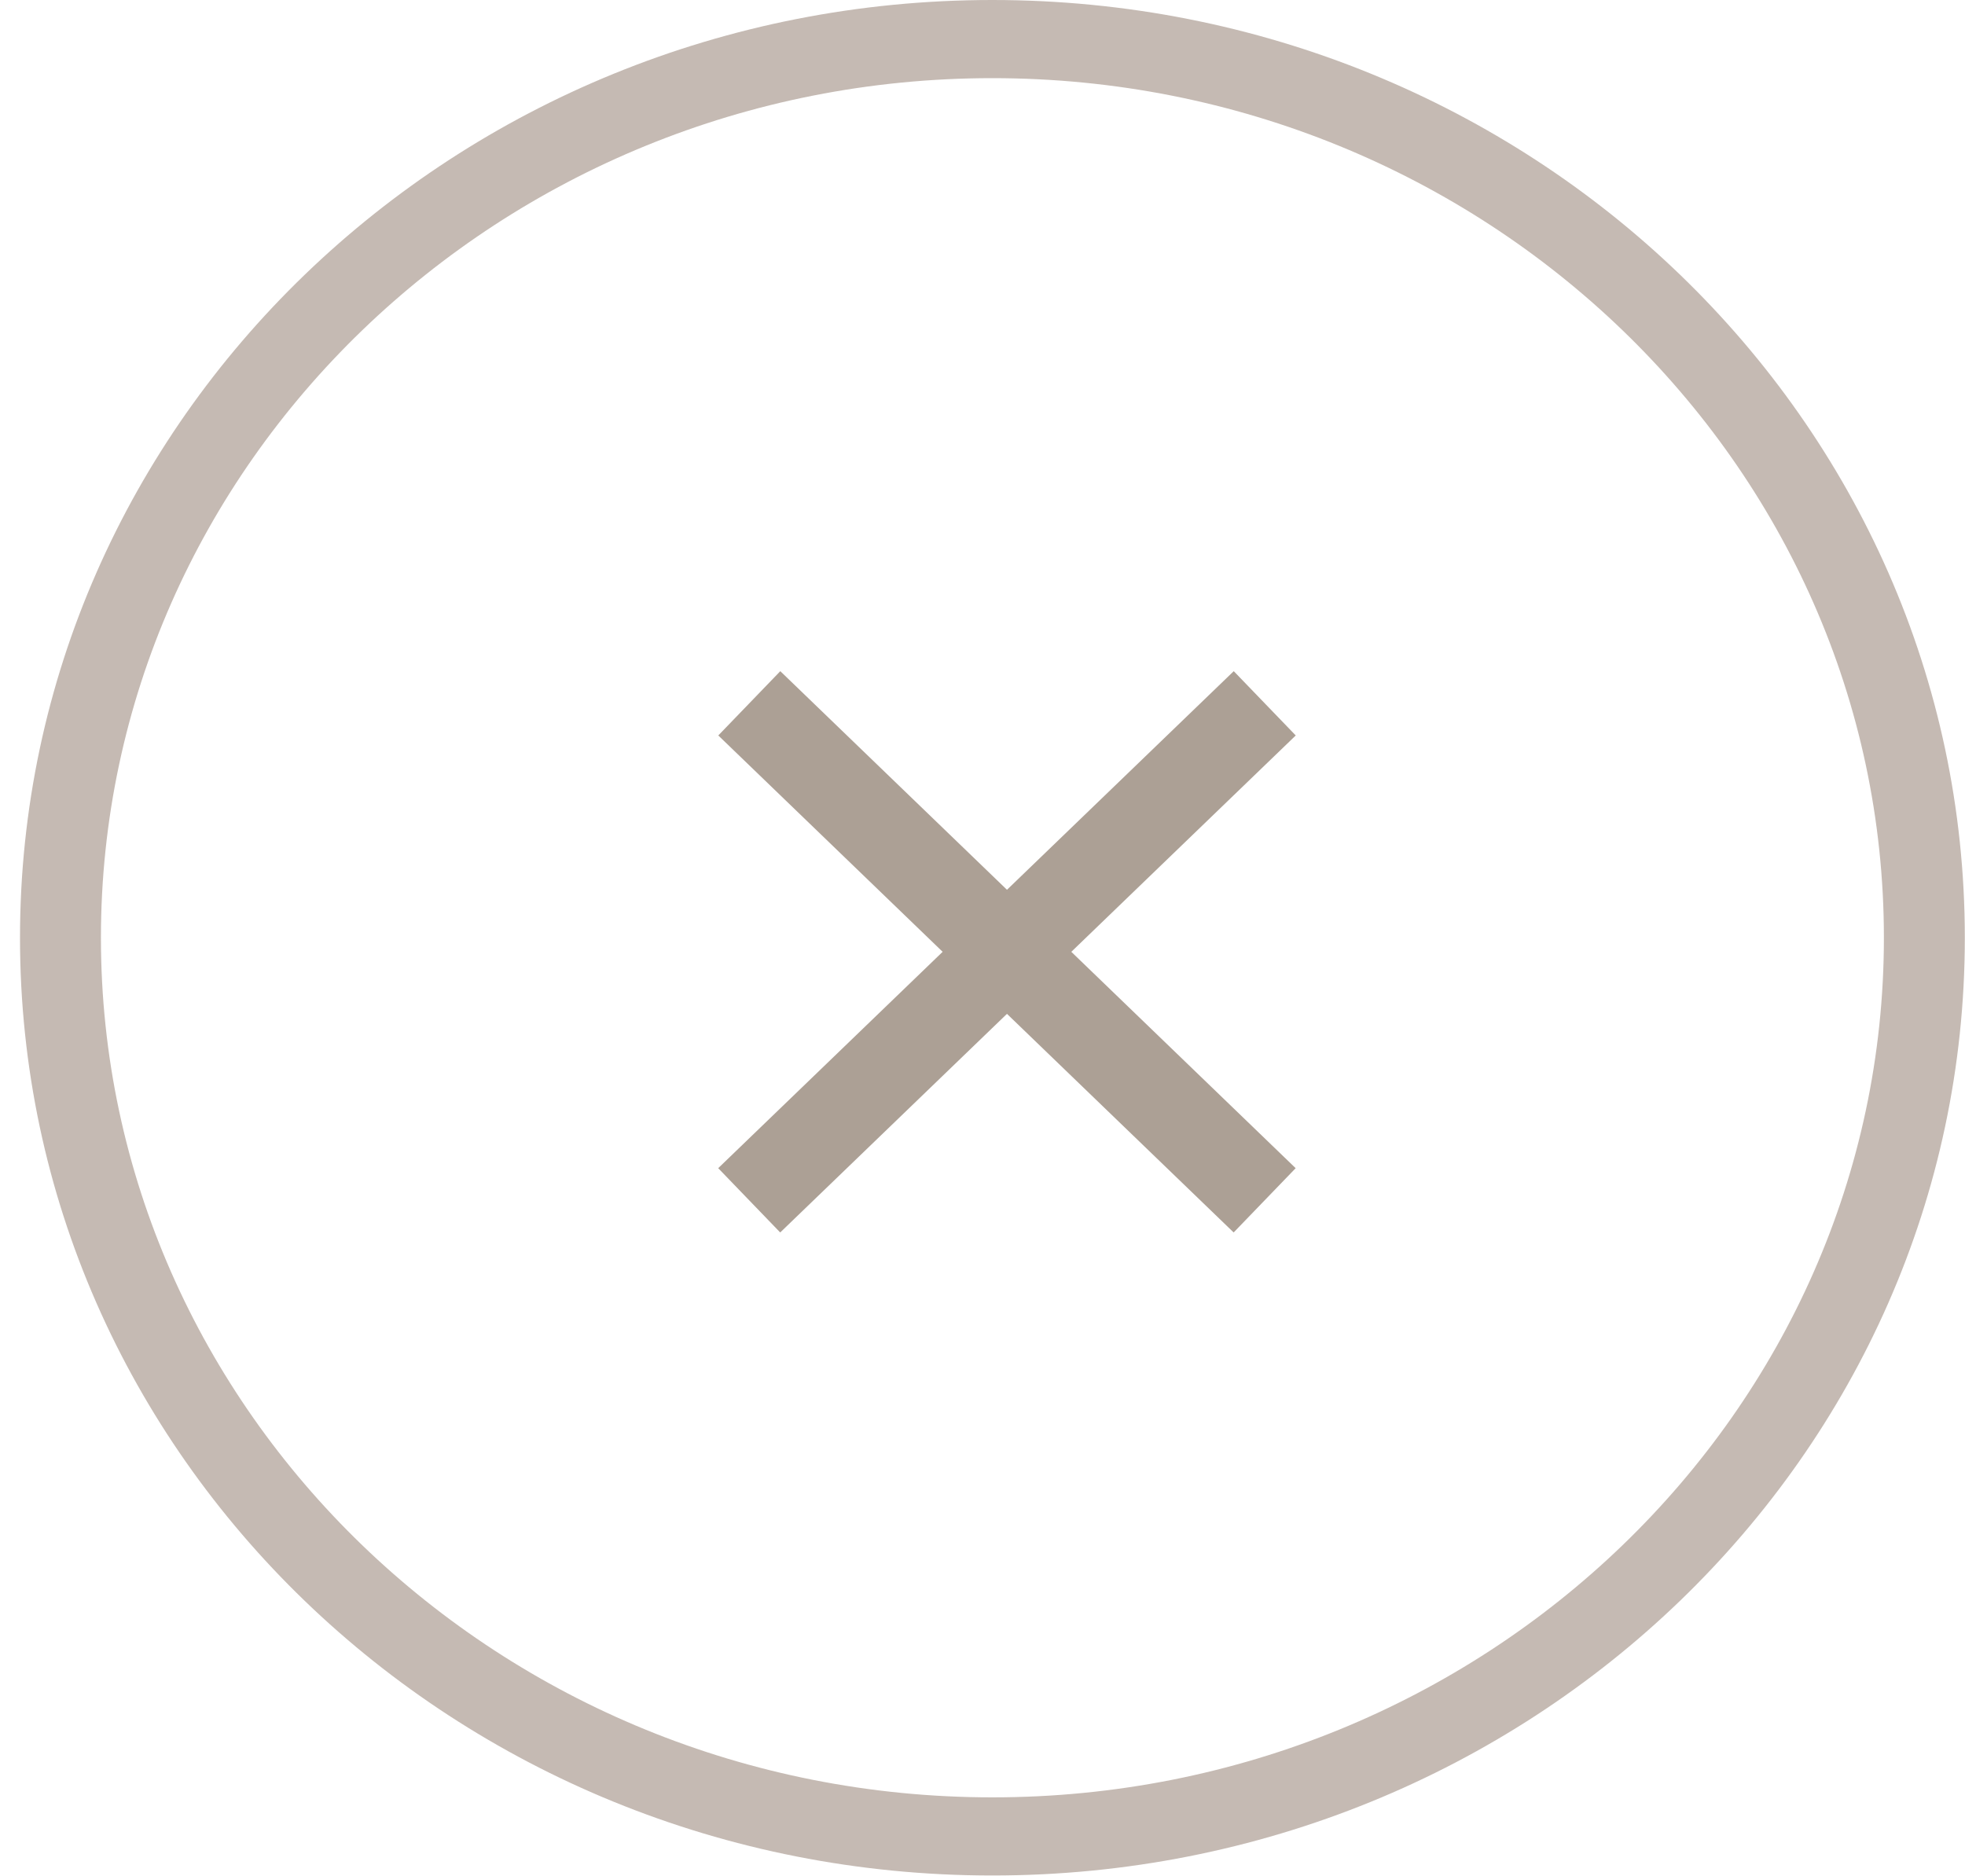
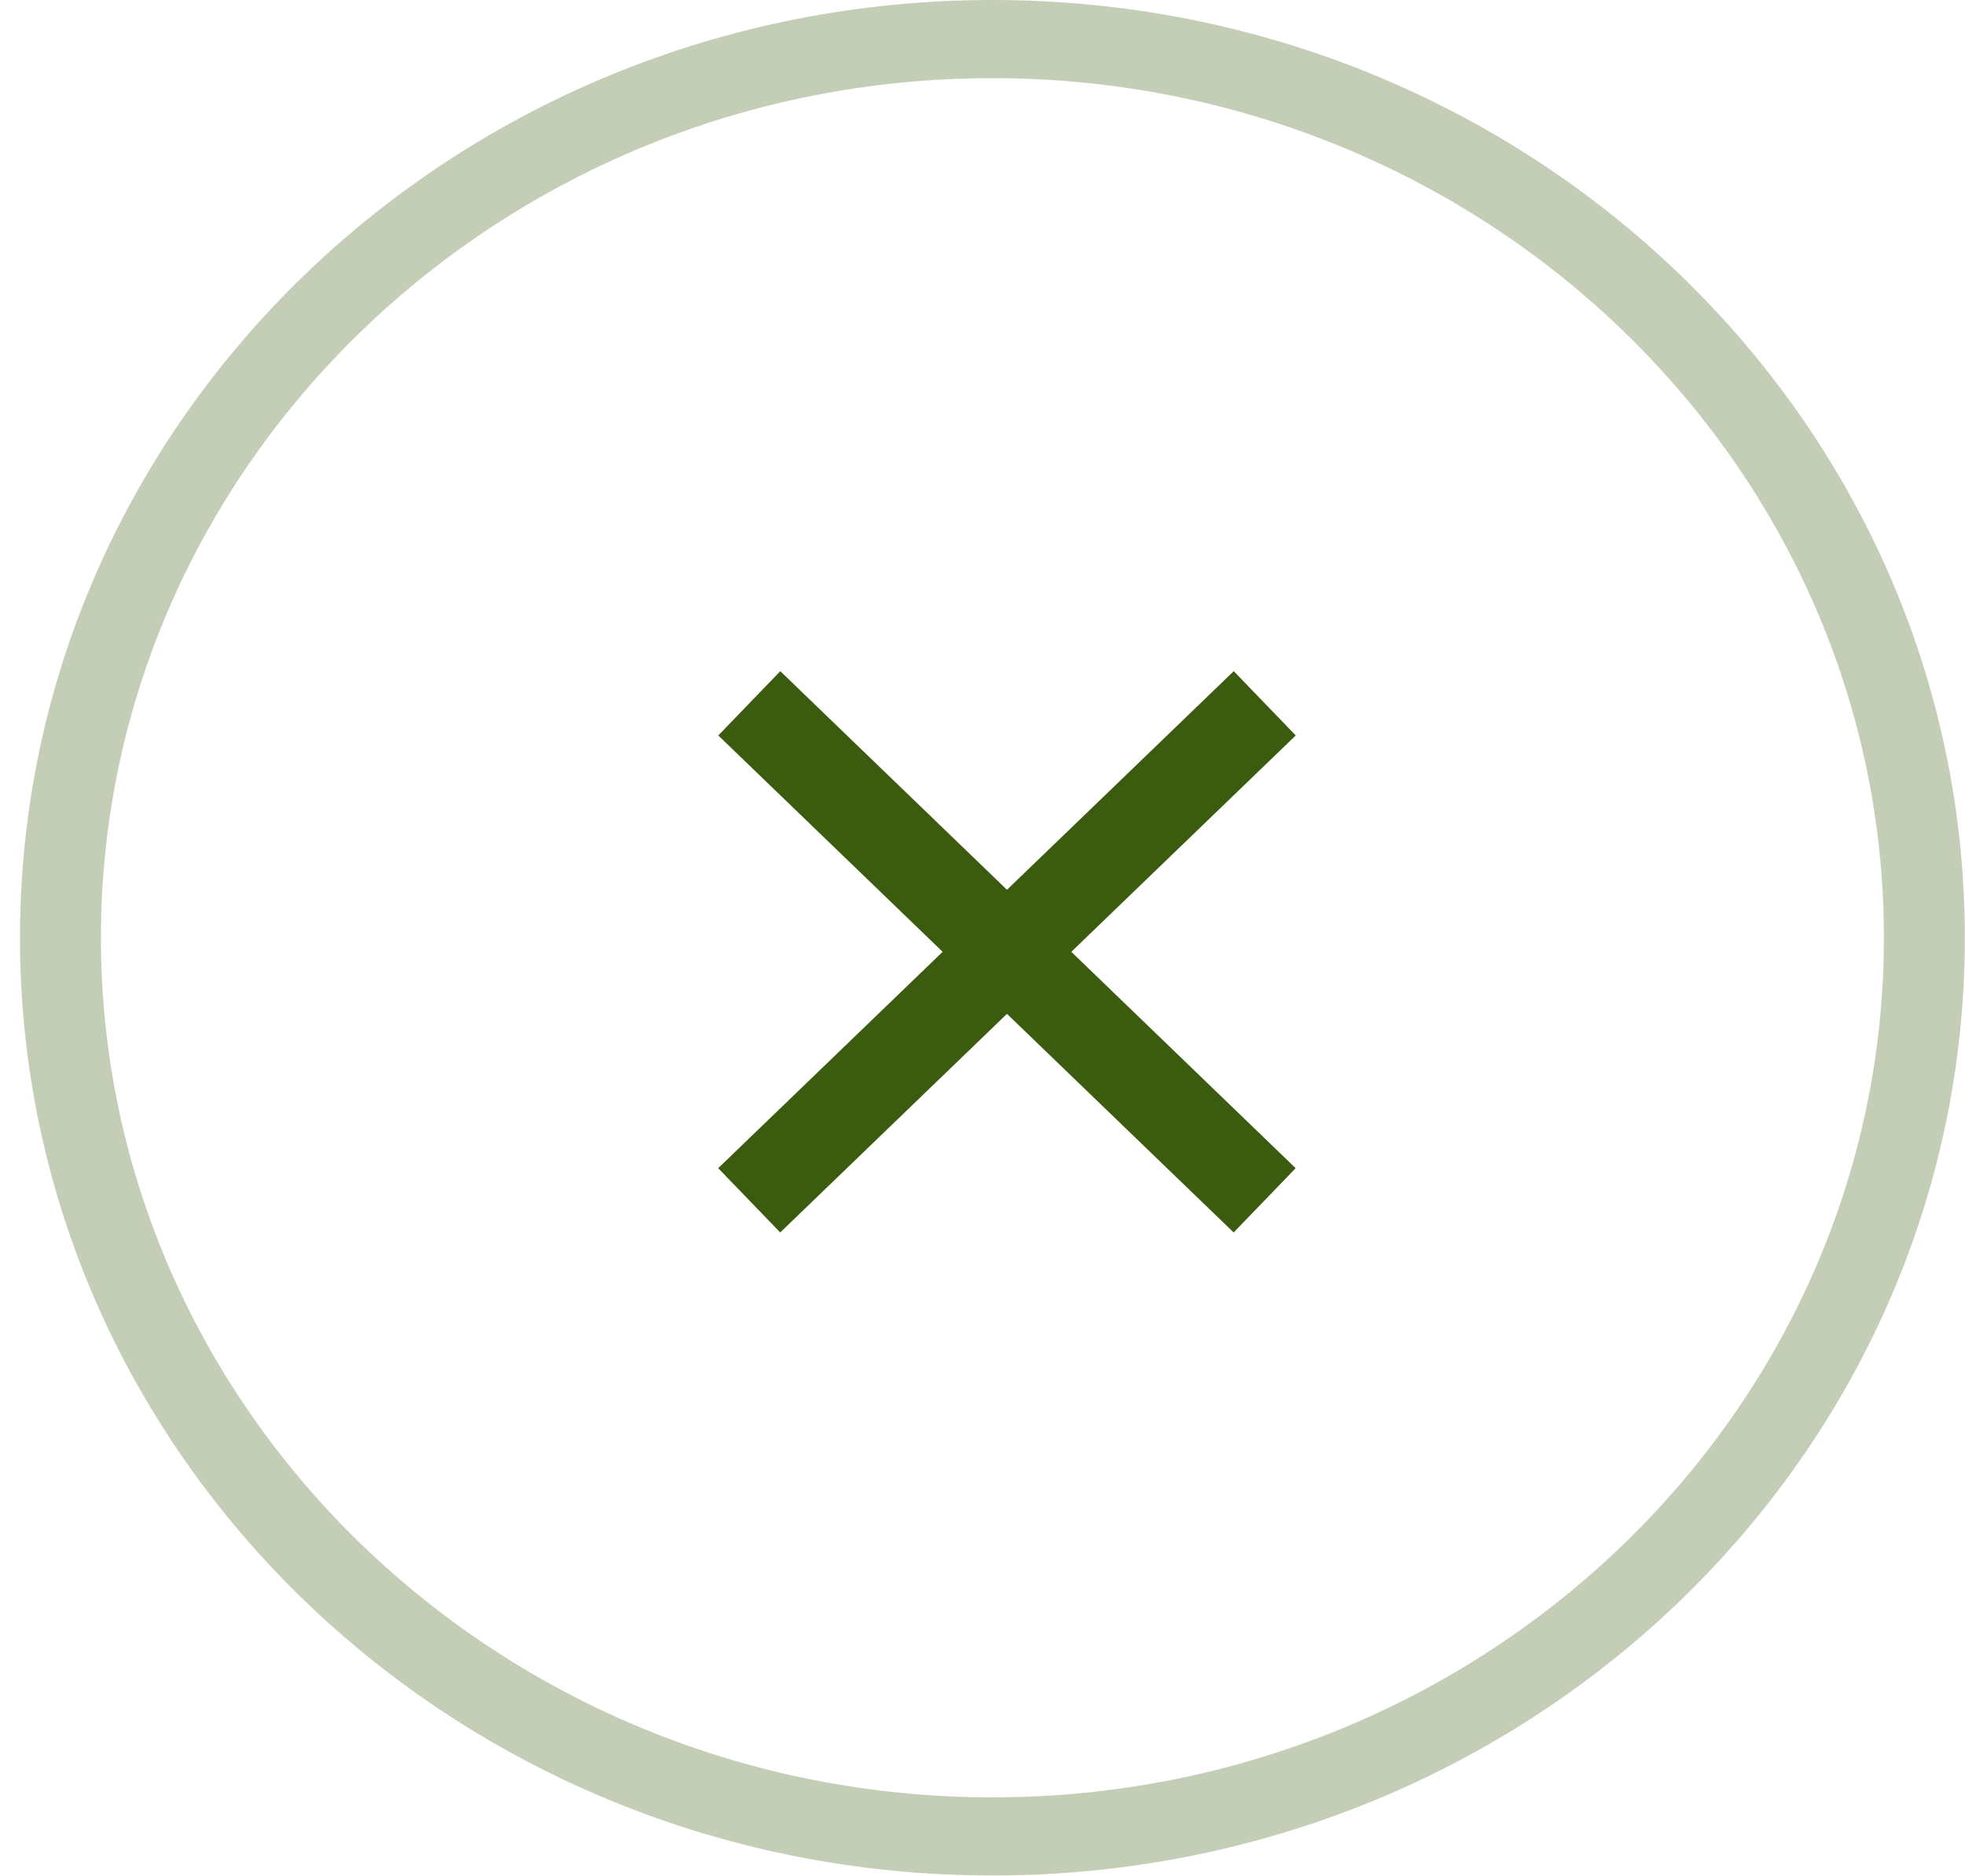
<svg xmlns="http://www.w3.org/2000/svg" width="22" height="21" fill="none" viewBox="0 0 22 21">
-   <path stroke="#ACA095" d="M8.389 7.875l5.77 5.565M14.16 7.875L8.388 13.44" />
-   <path fill="#3C1800" fill-opacity=".3" fill-rule="evenodd" d="M11.11 0C5.098 0 .224 4.701.224 10.5.223 16.3 5.097 21 11.11 21s10.888-4.7 10.888-10.5c0-5.799-4.874-10.5-10.888-10.5zm0 .875c5.504 0 9.982 4.318 9.982 9.625s-4.478 9.625-9.981 9.625c-5.504 0-9.981-4.318-9.981-9.625S5.607.875 11.11.875z" clip-rule="evenodd" />
+   <path stroke="#3b5c0e" d="M8.389 7.875l5.77 5.565M14.16 7.875L8.388 13.44" />
+   <path fill="#3b5c0e" fill-opacity=".3" fill-rule="evenodd" d="M11.11 0C5.098 0 .224 4.701.224 10.5.223 16.3 5.097 21 11.11 21s10.888-4.7 10.888-10.5c0-5.799-4.874-10.5-10.888-10.5zm0 .875c5.504 0 9.982 4.318 9.982 9.625s-4.478 9.625-9.981 9.625c-5.504 0-9.981-4.318-9.981-9.625S5.607.875 11.11.875z" clip-rule="evenodd" />
</svg>
